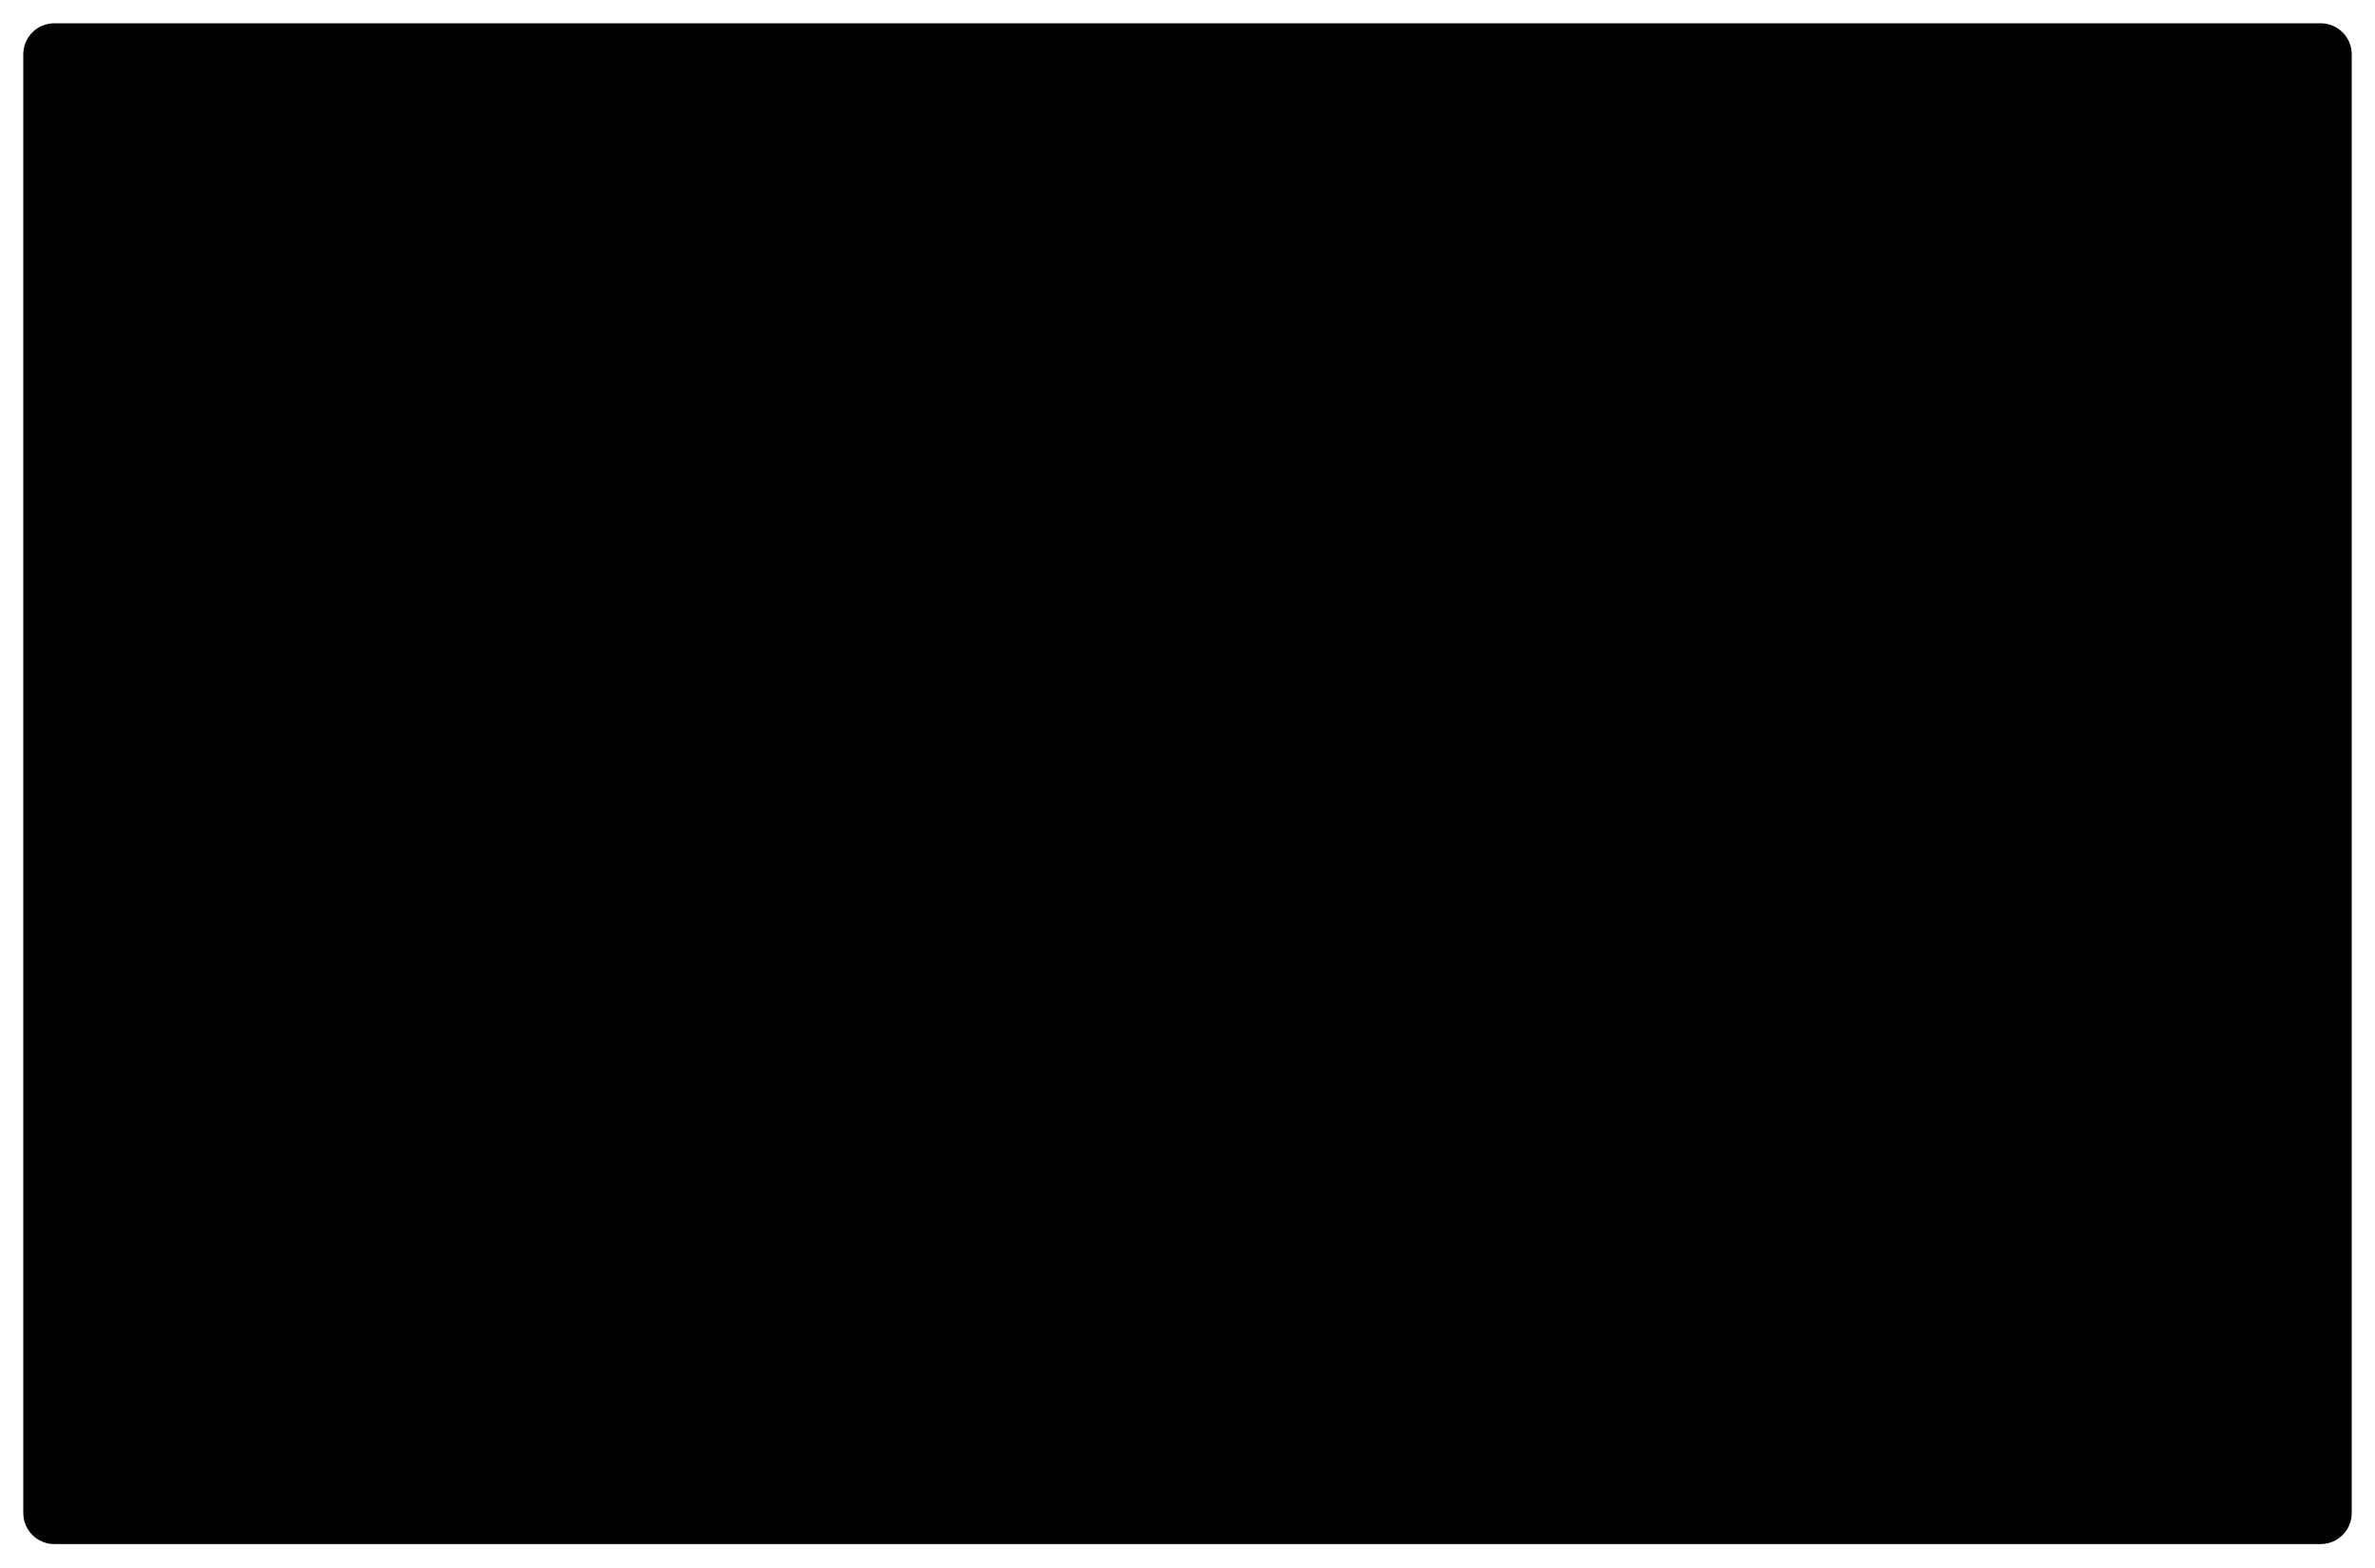
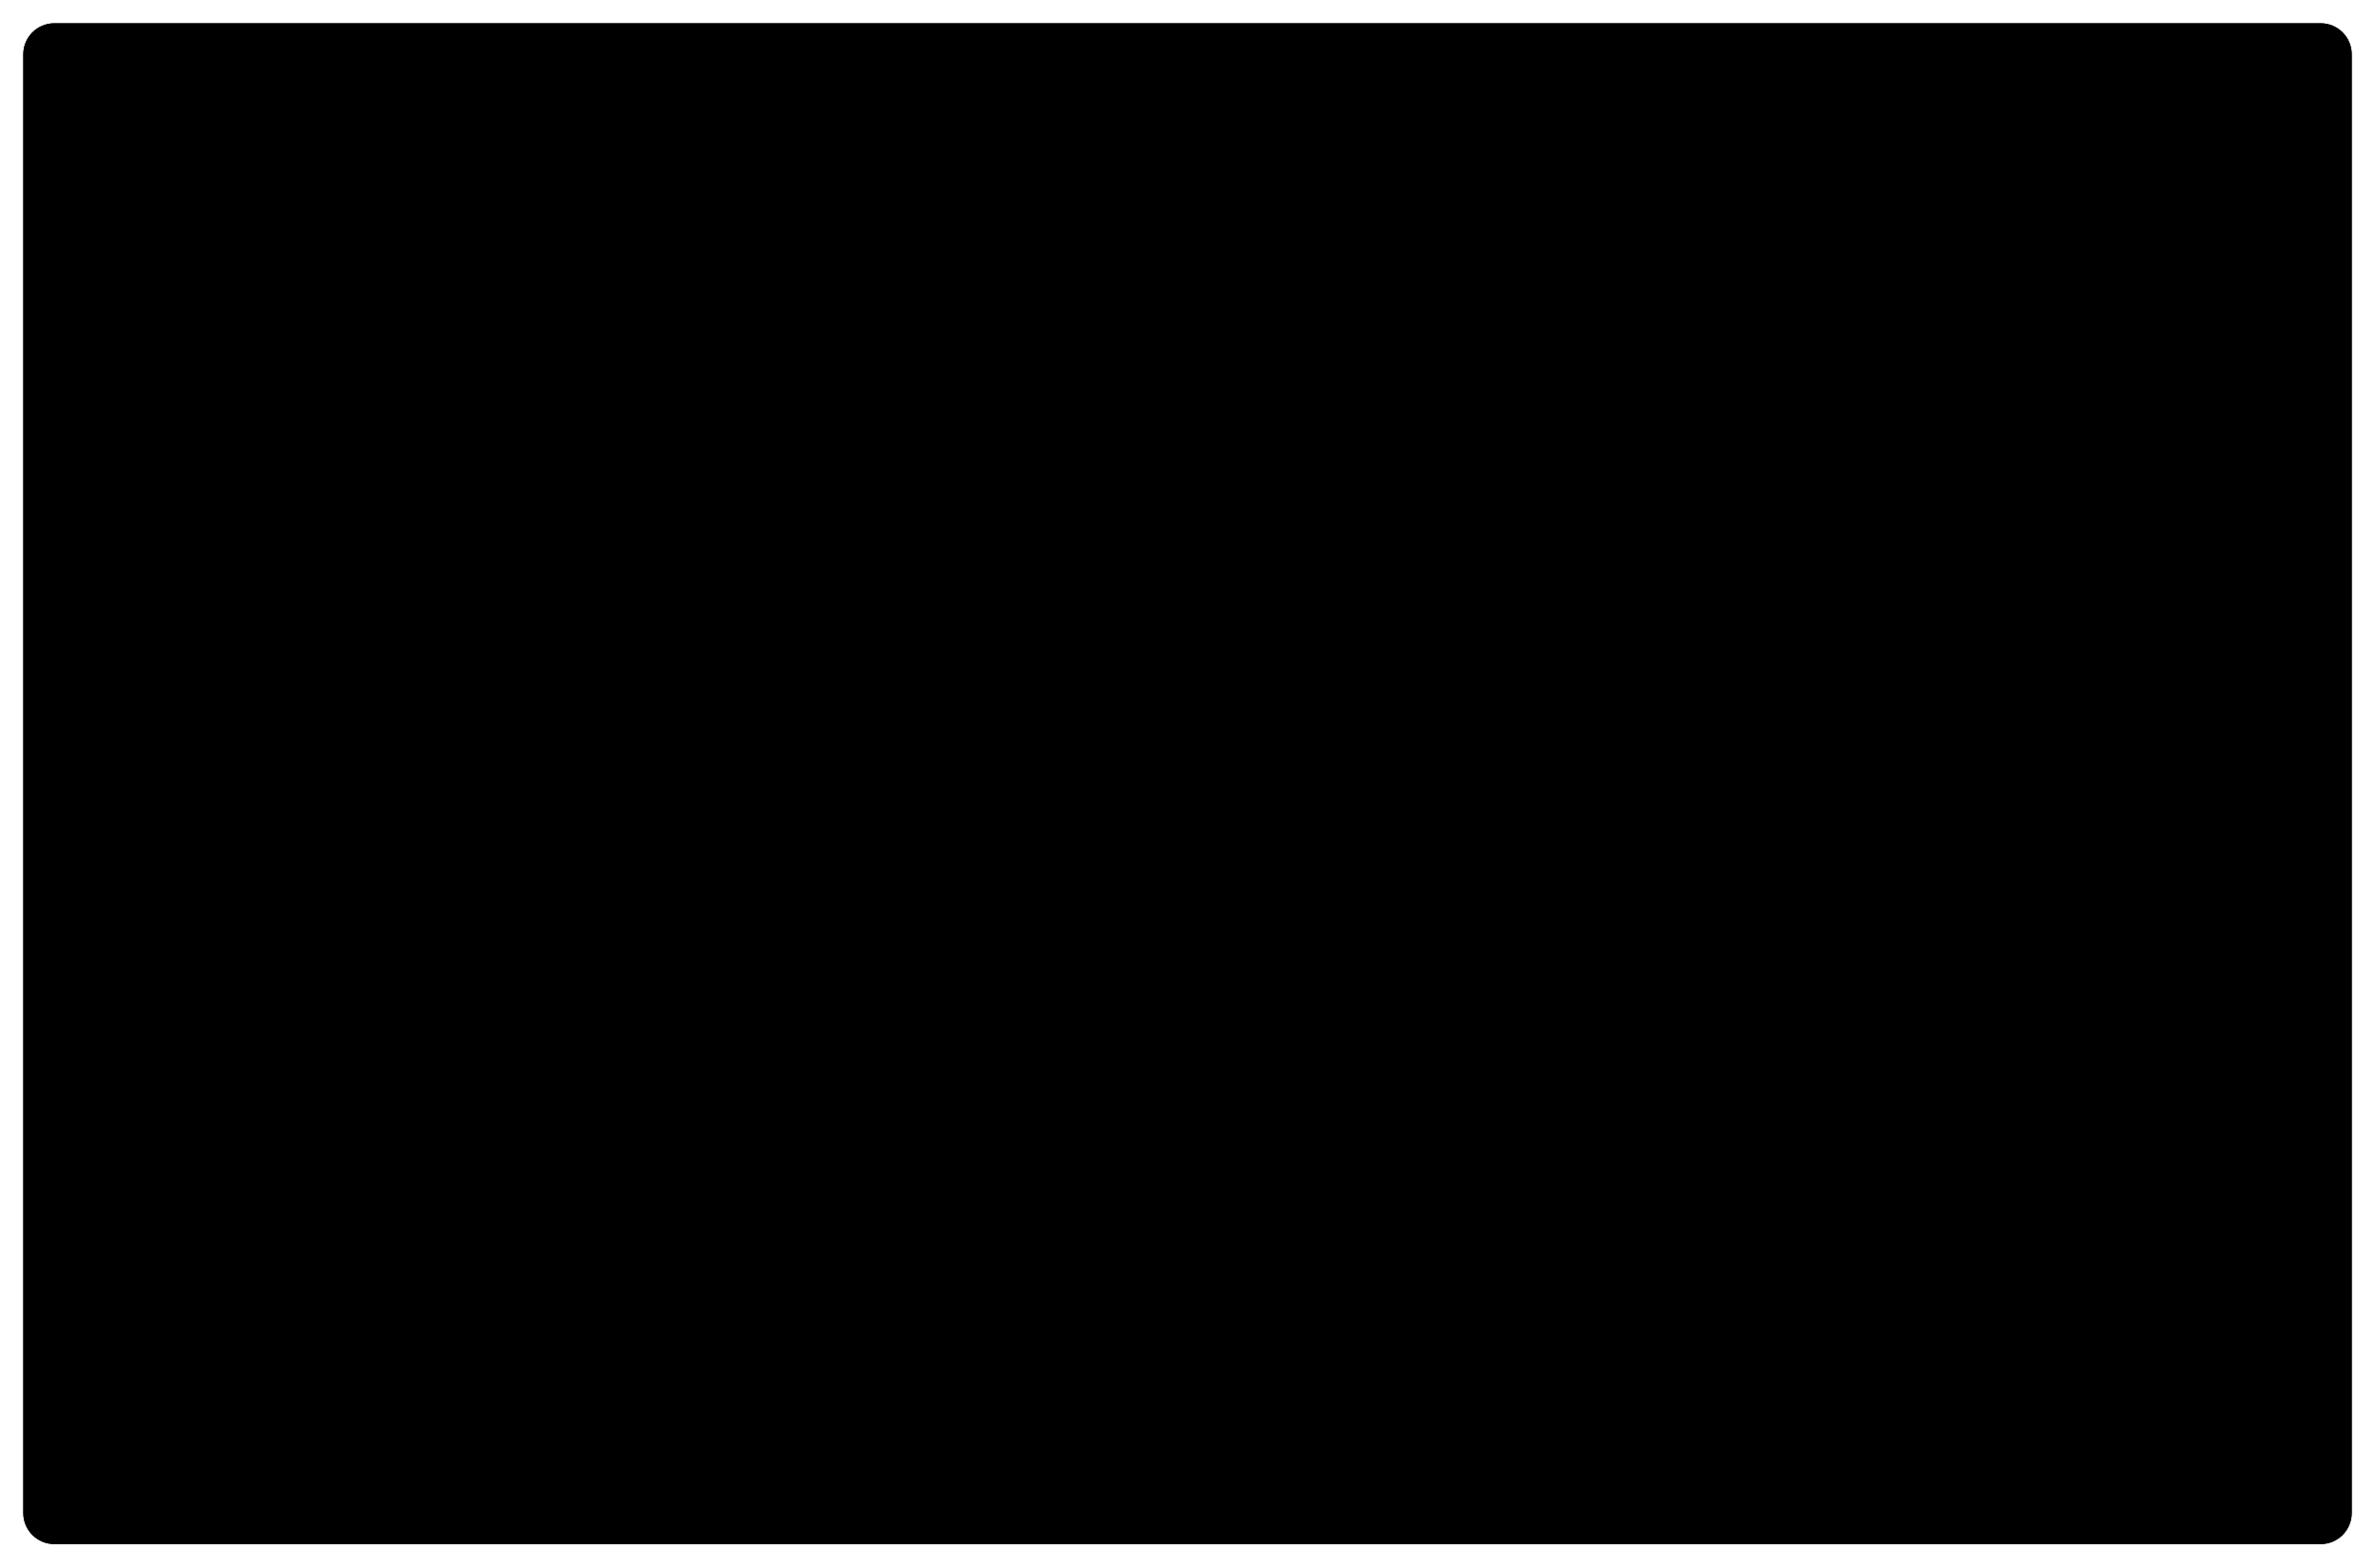
<svg xmlns="http://www.w3.org/2000/svg" xmlns:ns1="http://kiegroup.org/2017/stunner" id="subProcess" version="1.1" x=".75" y=".75" width="153px" height="101px" viewBox="-1.5 -1.5 153 101">
-   <rect class="subProcess" x="0" y="0" width="150px" height="98px" rx="2" ry="2" />
+   <rect id="subProcess-background" class="subProcess_background" x="0" y="0" width="150px" height="98px" rx="2" ry="2" />
+   <rect id="subProcess-border" class="subProcess_border" ns1:shape-state="stroke" x="0" y="0" width="150px" height="98px" rx="2" ry="2" />
  <g class="subProcess_group_reusable" ns1:transform="non-scalable" ns1:layout="BOTTOM" transform="translate(0,0) scale(1,1)">
    <rect class="subProcess_reusable_boundingbox" x="63" y="66" width="25px" height="25px" />
    <path class="subProcess_reusable_icon" transform="translate(71.5,72.5) scale(0.03977273,0.03977273)" d="M352,184v48c0,6.7-2.3,12.3-7,17s-10.3,7-17,7H224v104c0,6.7-2.3,12.3-7,17s-10.3,7-17,7h-48c-6.7,0-12.3-2.3-17-7  s-7-10.3-7-17V256H24c-6.7,0-12.3-2.3-17-7s-7-10.3-7-17v-48c0-6.7,2.3-12.3,7-17s10.3-7,17-7h104V56c0-6.7,2.3-12.3,7-17  s10.3-7,17-7h48c6.7,0,12.3,2.3,17,7s7,10.3,7,17v104h104c6.7,0,12.3,2.3,17,7S352,177.3,352,184z" />
  </g>
  <defs>
    <filter id="selectShadow" height="300%" width="300%" x="-75%" y="-75%">
      <feMorphology operator="dilate" radius="0" in="SourceAlpha" result="thicken" />
      <feDropShadow dx="0" dy="2" stdDeviation="2" flood-color="#000000" flood-opacity=".6" result="droppedShadow" />
      <feMerge>
        <feMergeNode in="droppedShadow" />
        <feMergeNode in="SourceGraphic" />
      </feMerge>
    </filter>
  </defs>
</svg>
